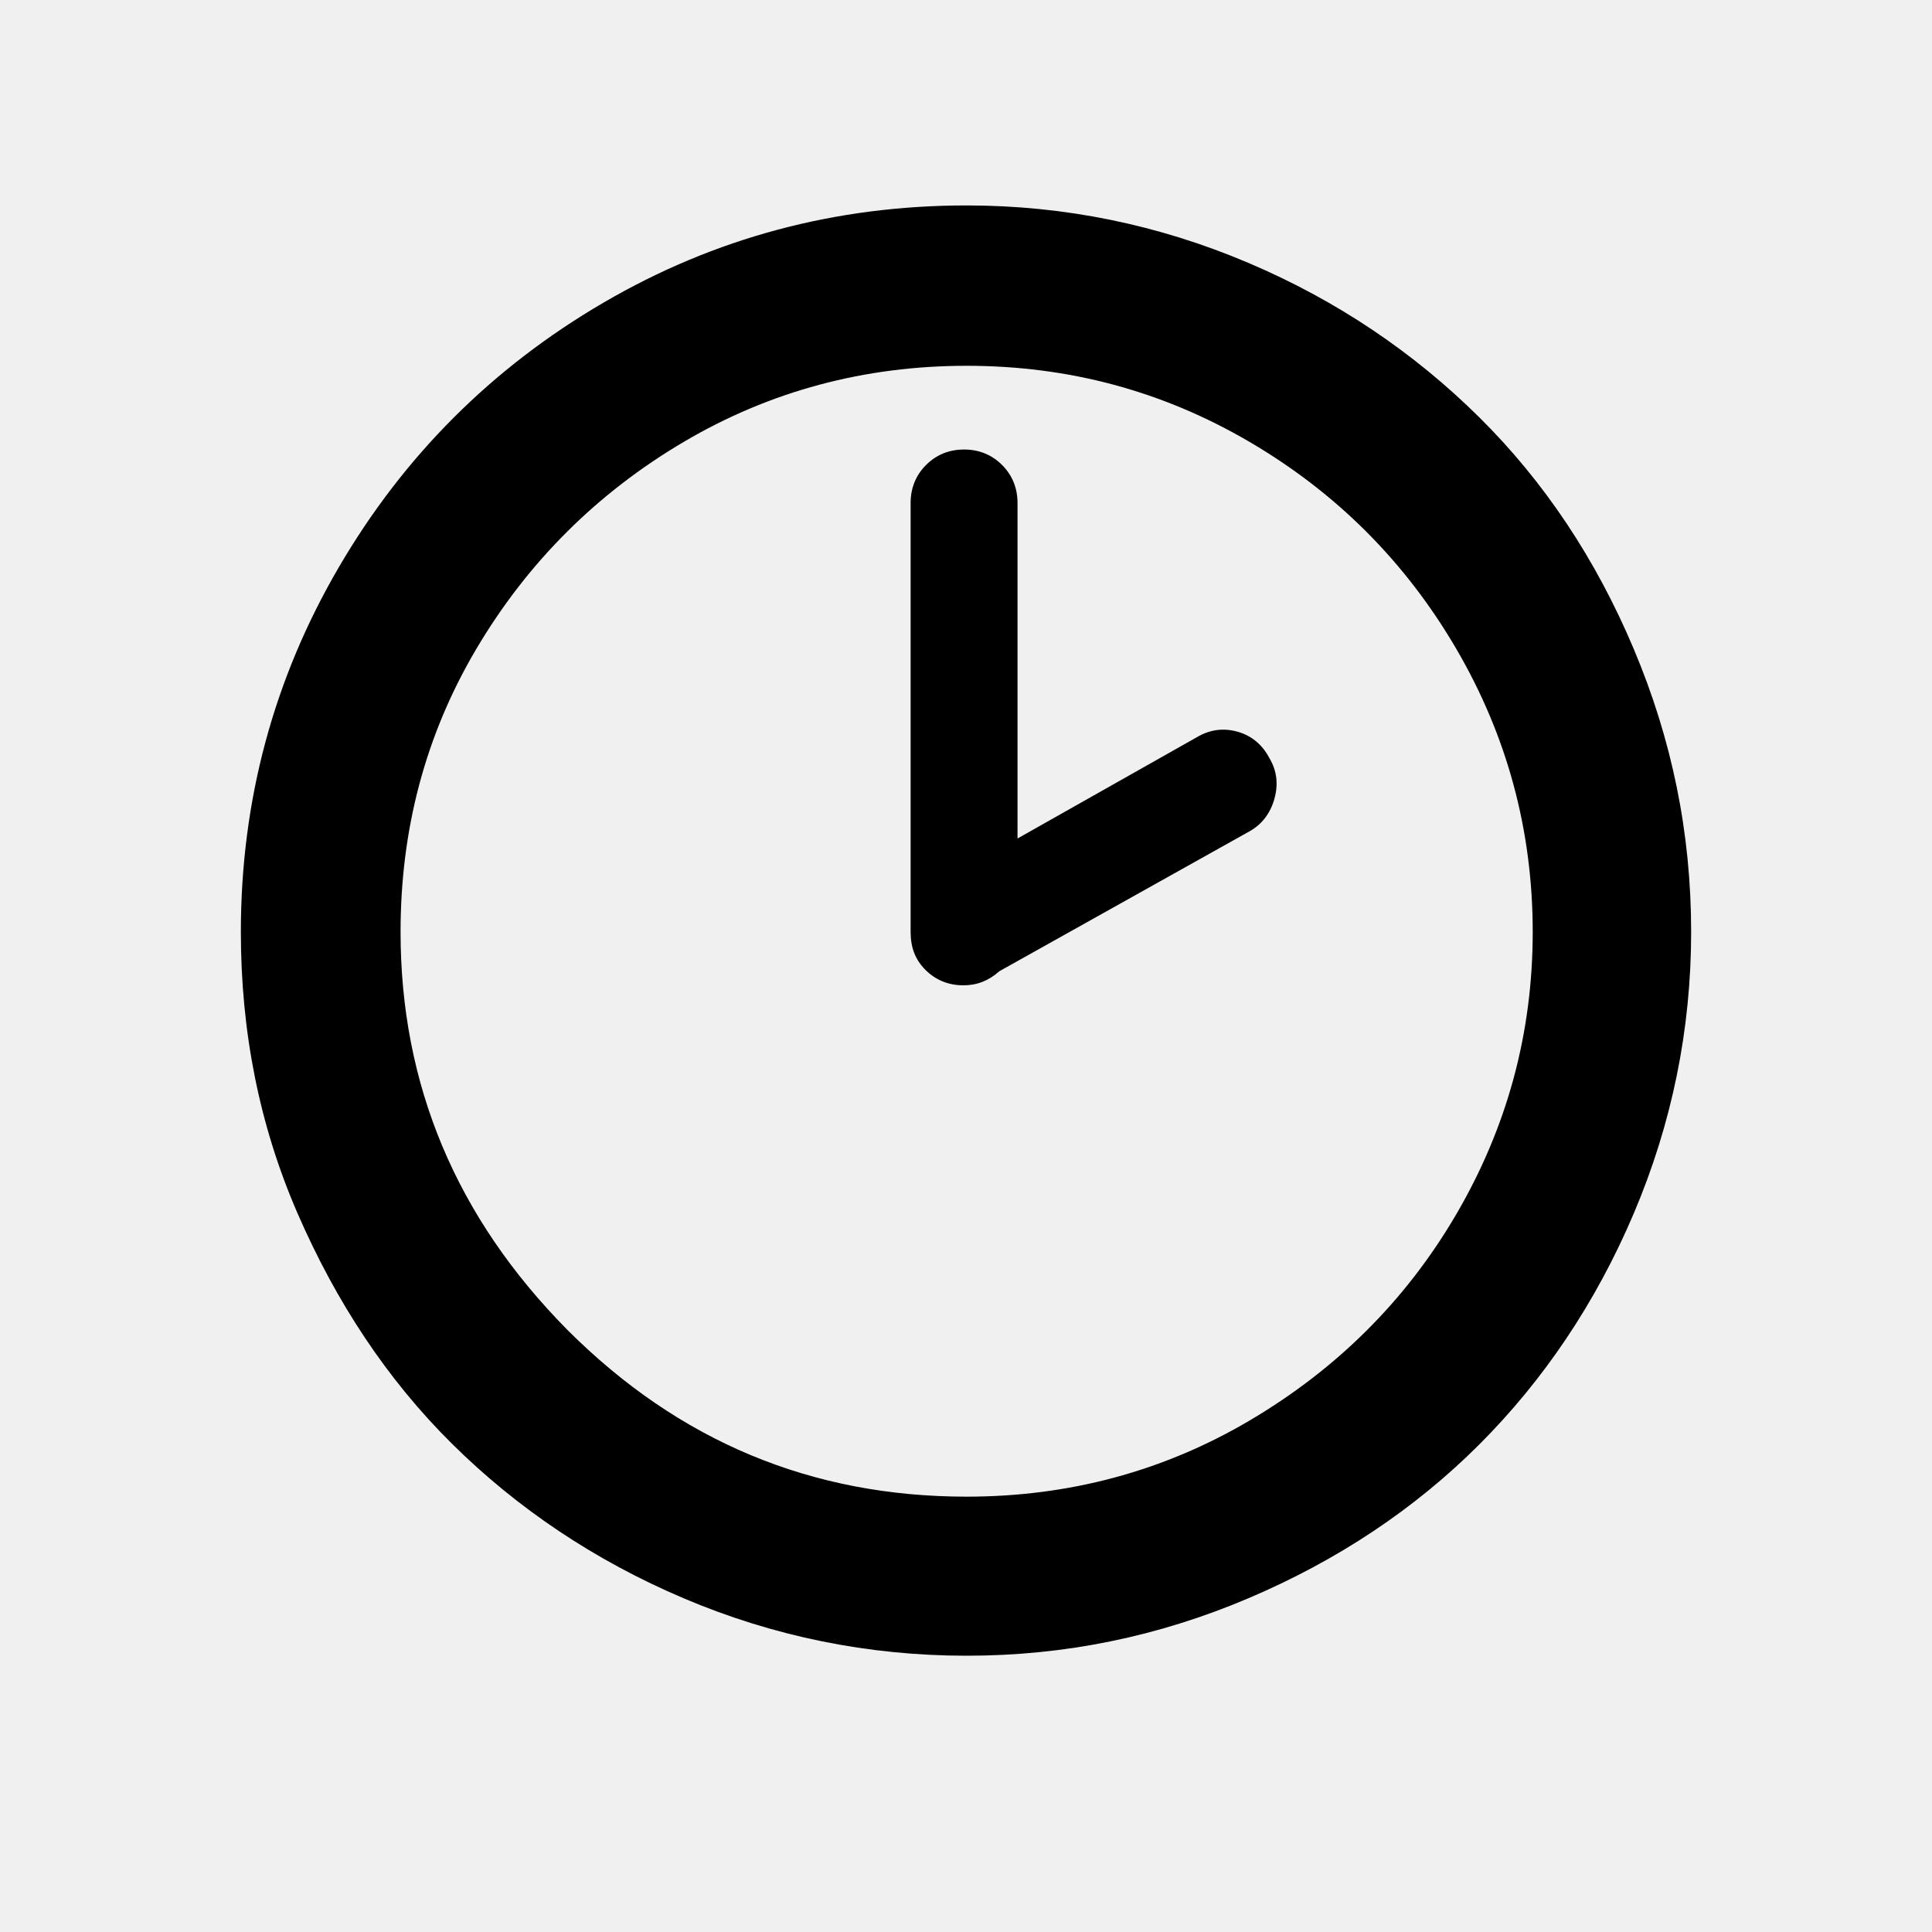
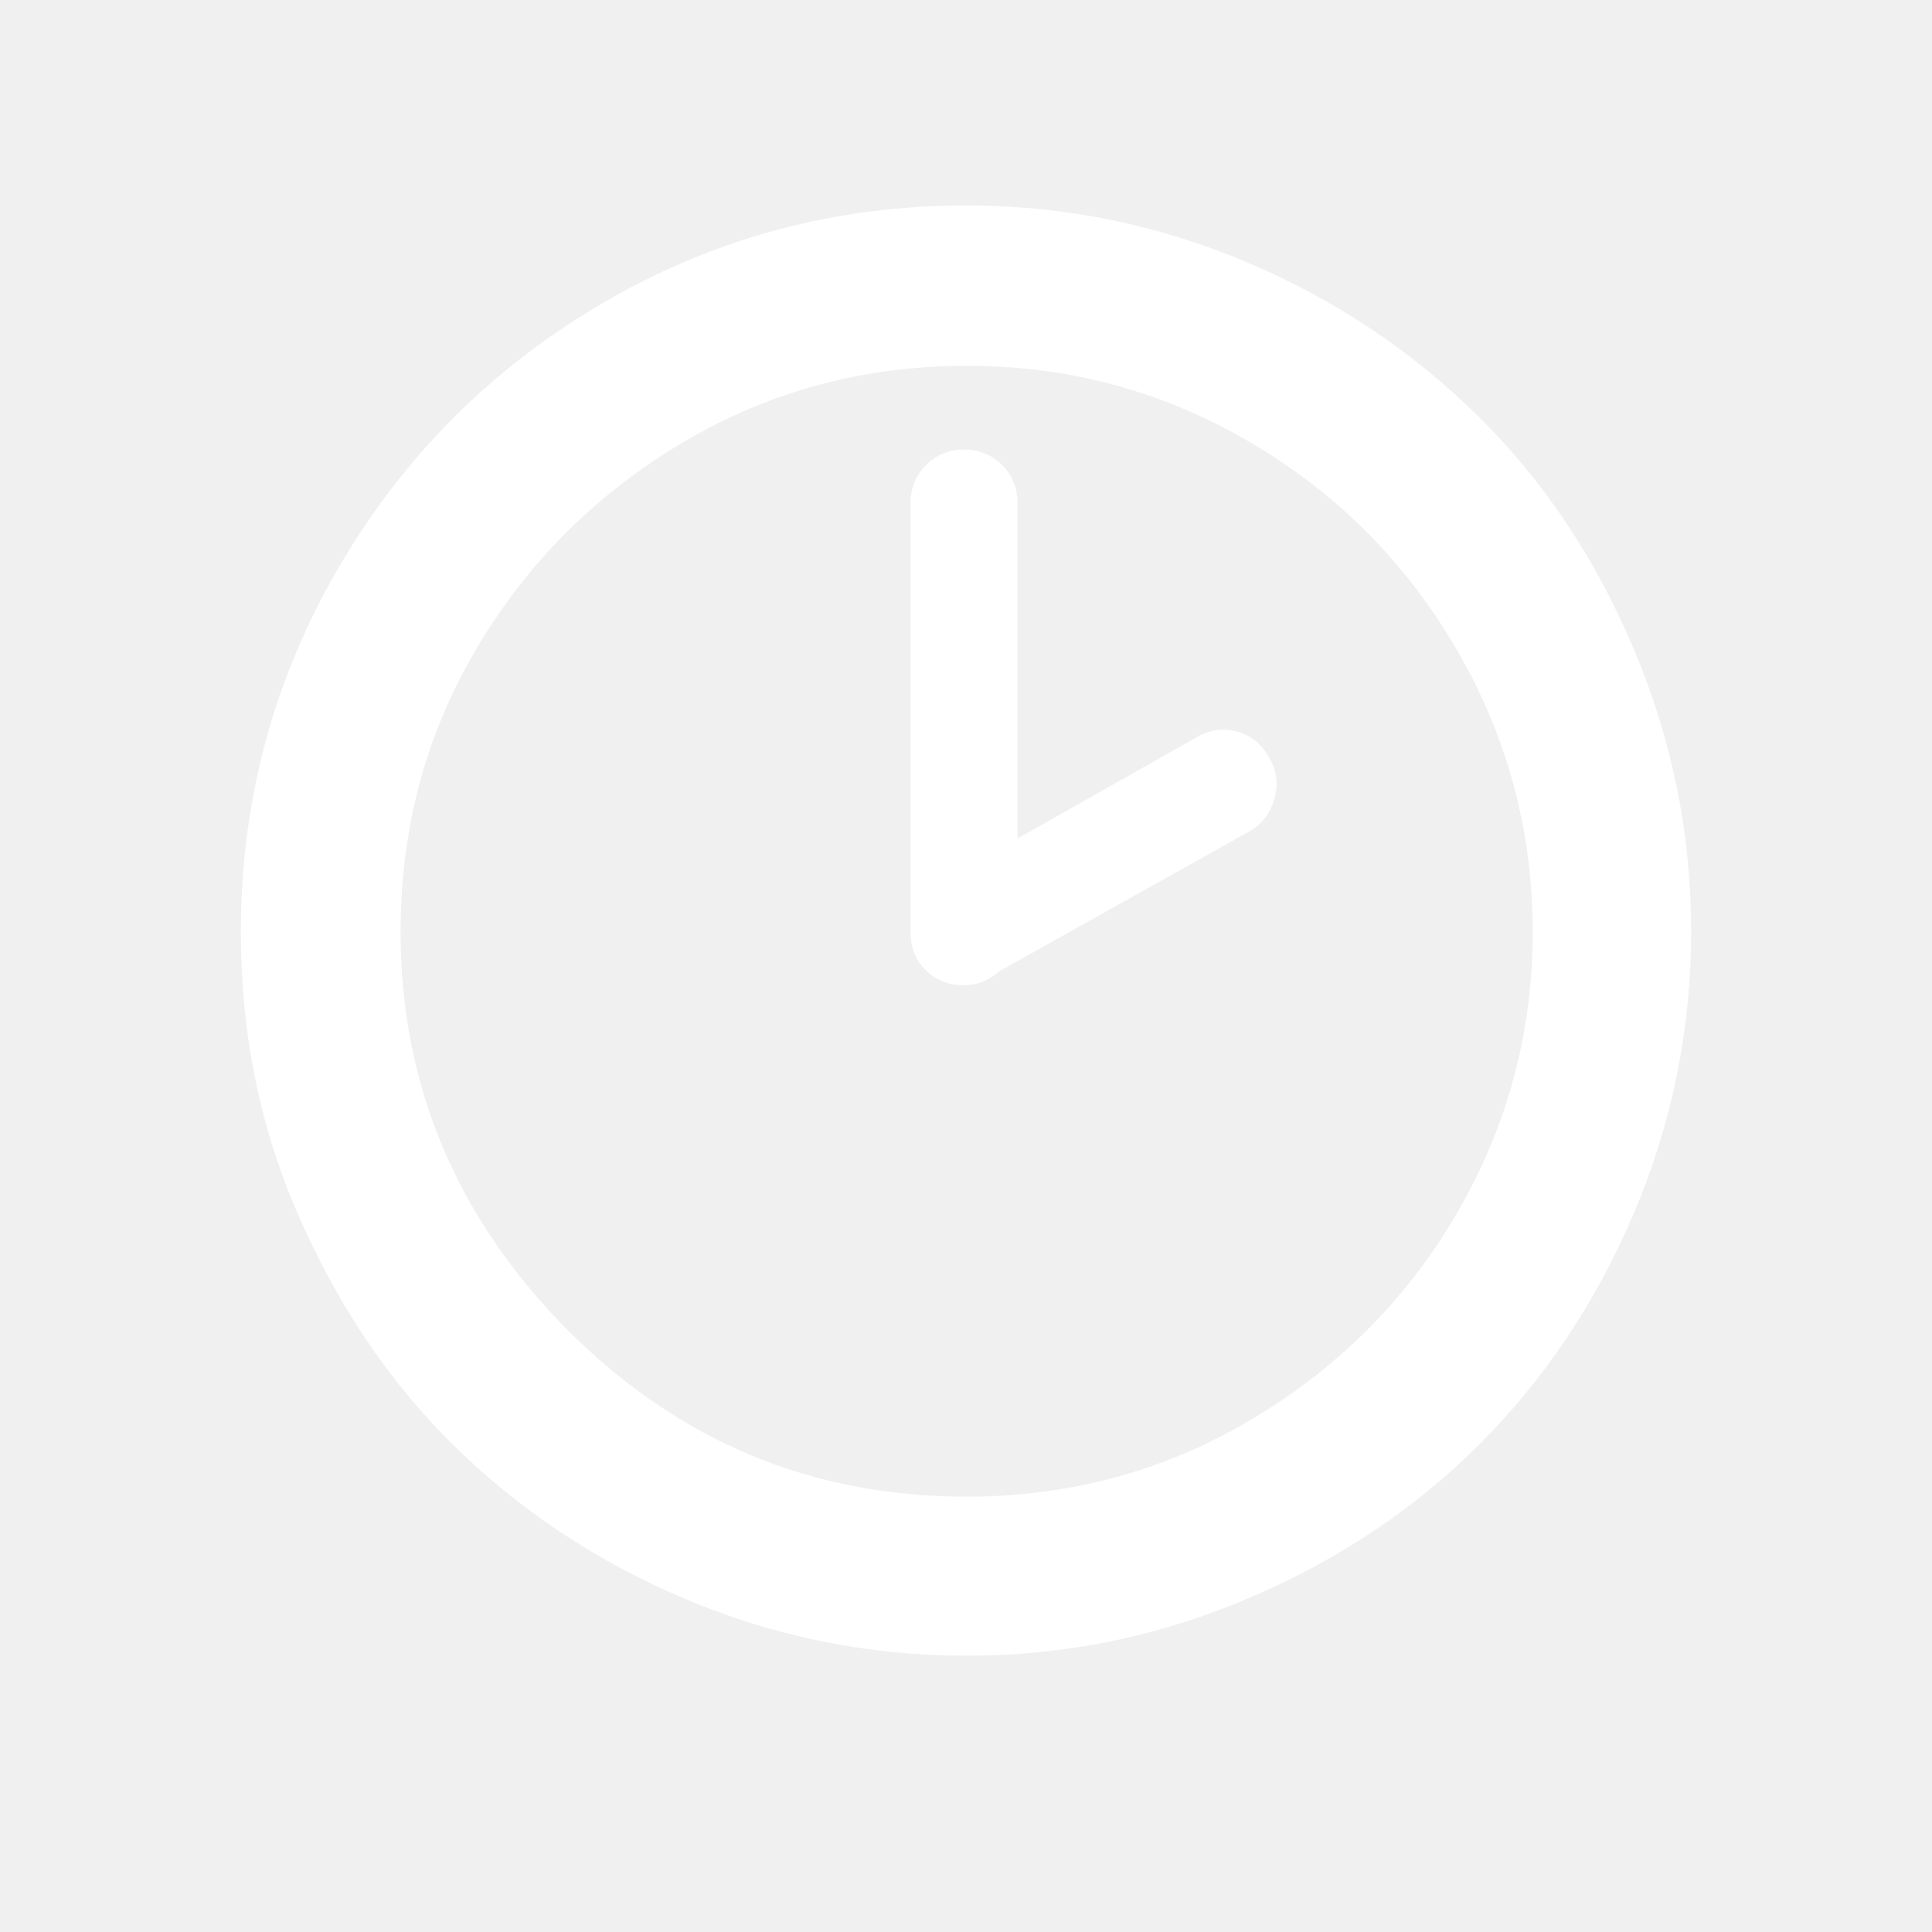
- <svg xmlns="http://www.w3.org/2000/svg" version="1.1" id="Layer_1" x="0px" y="0px" viewBox="0 0 30 30" style="enable-background:new 0 0 30 30;" xml:space="preserve">
+ <svg xmlns="http://www.w3.org/2000/svg" version="1.1" id="Layer_1" x="0px" y="0px" viewBox="0 0 30 30" fill="#fff" style="enable-background:new 0 0 30 30;" xml:space="preserve">
  <path d="M3.74,14.47c0-2.04,0.51-3.93,1.52-5.66s2.38-3.1,4.11-4.11s3.61-1.51,5.64-1.51c1.52,0,2.98,0.3,4.37,0.89  s2.58,1.4,3.59,2.4s1.81,2.2,2.4,3.6s0.89,2.85,0.89,4.39c0,1.52-0.3,2.98-0.89,4.37s-1.4,2.59-2.4,3.59s-2.2,1.8-3.59,2.39  s-2.84,0.89-4.37,0.89c-1.53,0-3-0.3-4.39-0.89s-2.59-1.4-3.6-2.4s-1.8-2.2-2.4-3.58S3.74,16,3.74,14.47z M6.22,14.47  c0,2.37,0.86,4.43,2.59,6.18c1.73,1.73,3.79,2.59,6.2,2.59c1.58,0,3.05-0.39,4.39-1.18s2.42-1.85,3.21-3.2s1.19-2.81,1.19-4.39  s-0.4-3.05-1.19-4.4s-1.86-2.42-3.21-3.21s-2.81-1.18-4.39-1.18s-3.05,0.39-4.39,1.18S8.2,8.72,7.4,10.07S6.22,12.89,6.22,14.47z   M14.14,14.47V7.81c0-0.23,0.08-0.43,0.24-0.59s0.36-0.24,0.59-0.24s0.43,0.08,0.59,0.24s0.24,0.36,0.24,0.59v5.21l2.78-1.57  c0.2-0.12,0.41-0.15,0.63-0.09s0.39,0.2,0.5,0.41c0.12,0.2,0.14,0.41,0.08,0.63s-0.19,0.4-0.39,0.51l-3.88,2.17  c-0.17,0.15-0.35,0.22-0.56,0.22c-0.23,0-0.43-0.08-0.59-0.24S14.14,14.71,14.14,14.47z" />
</svg>
